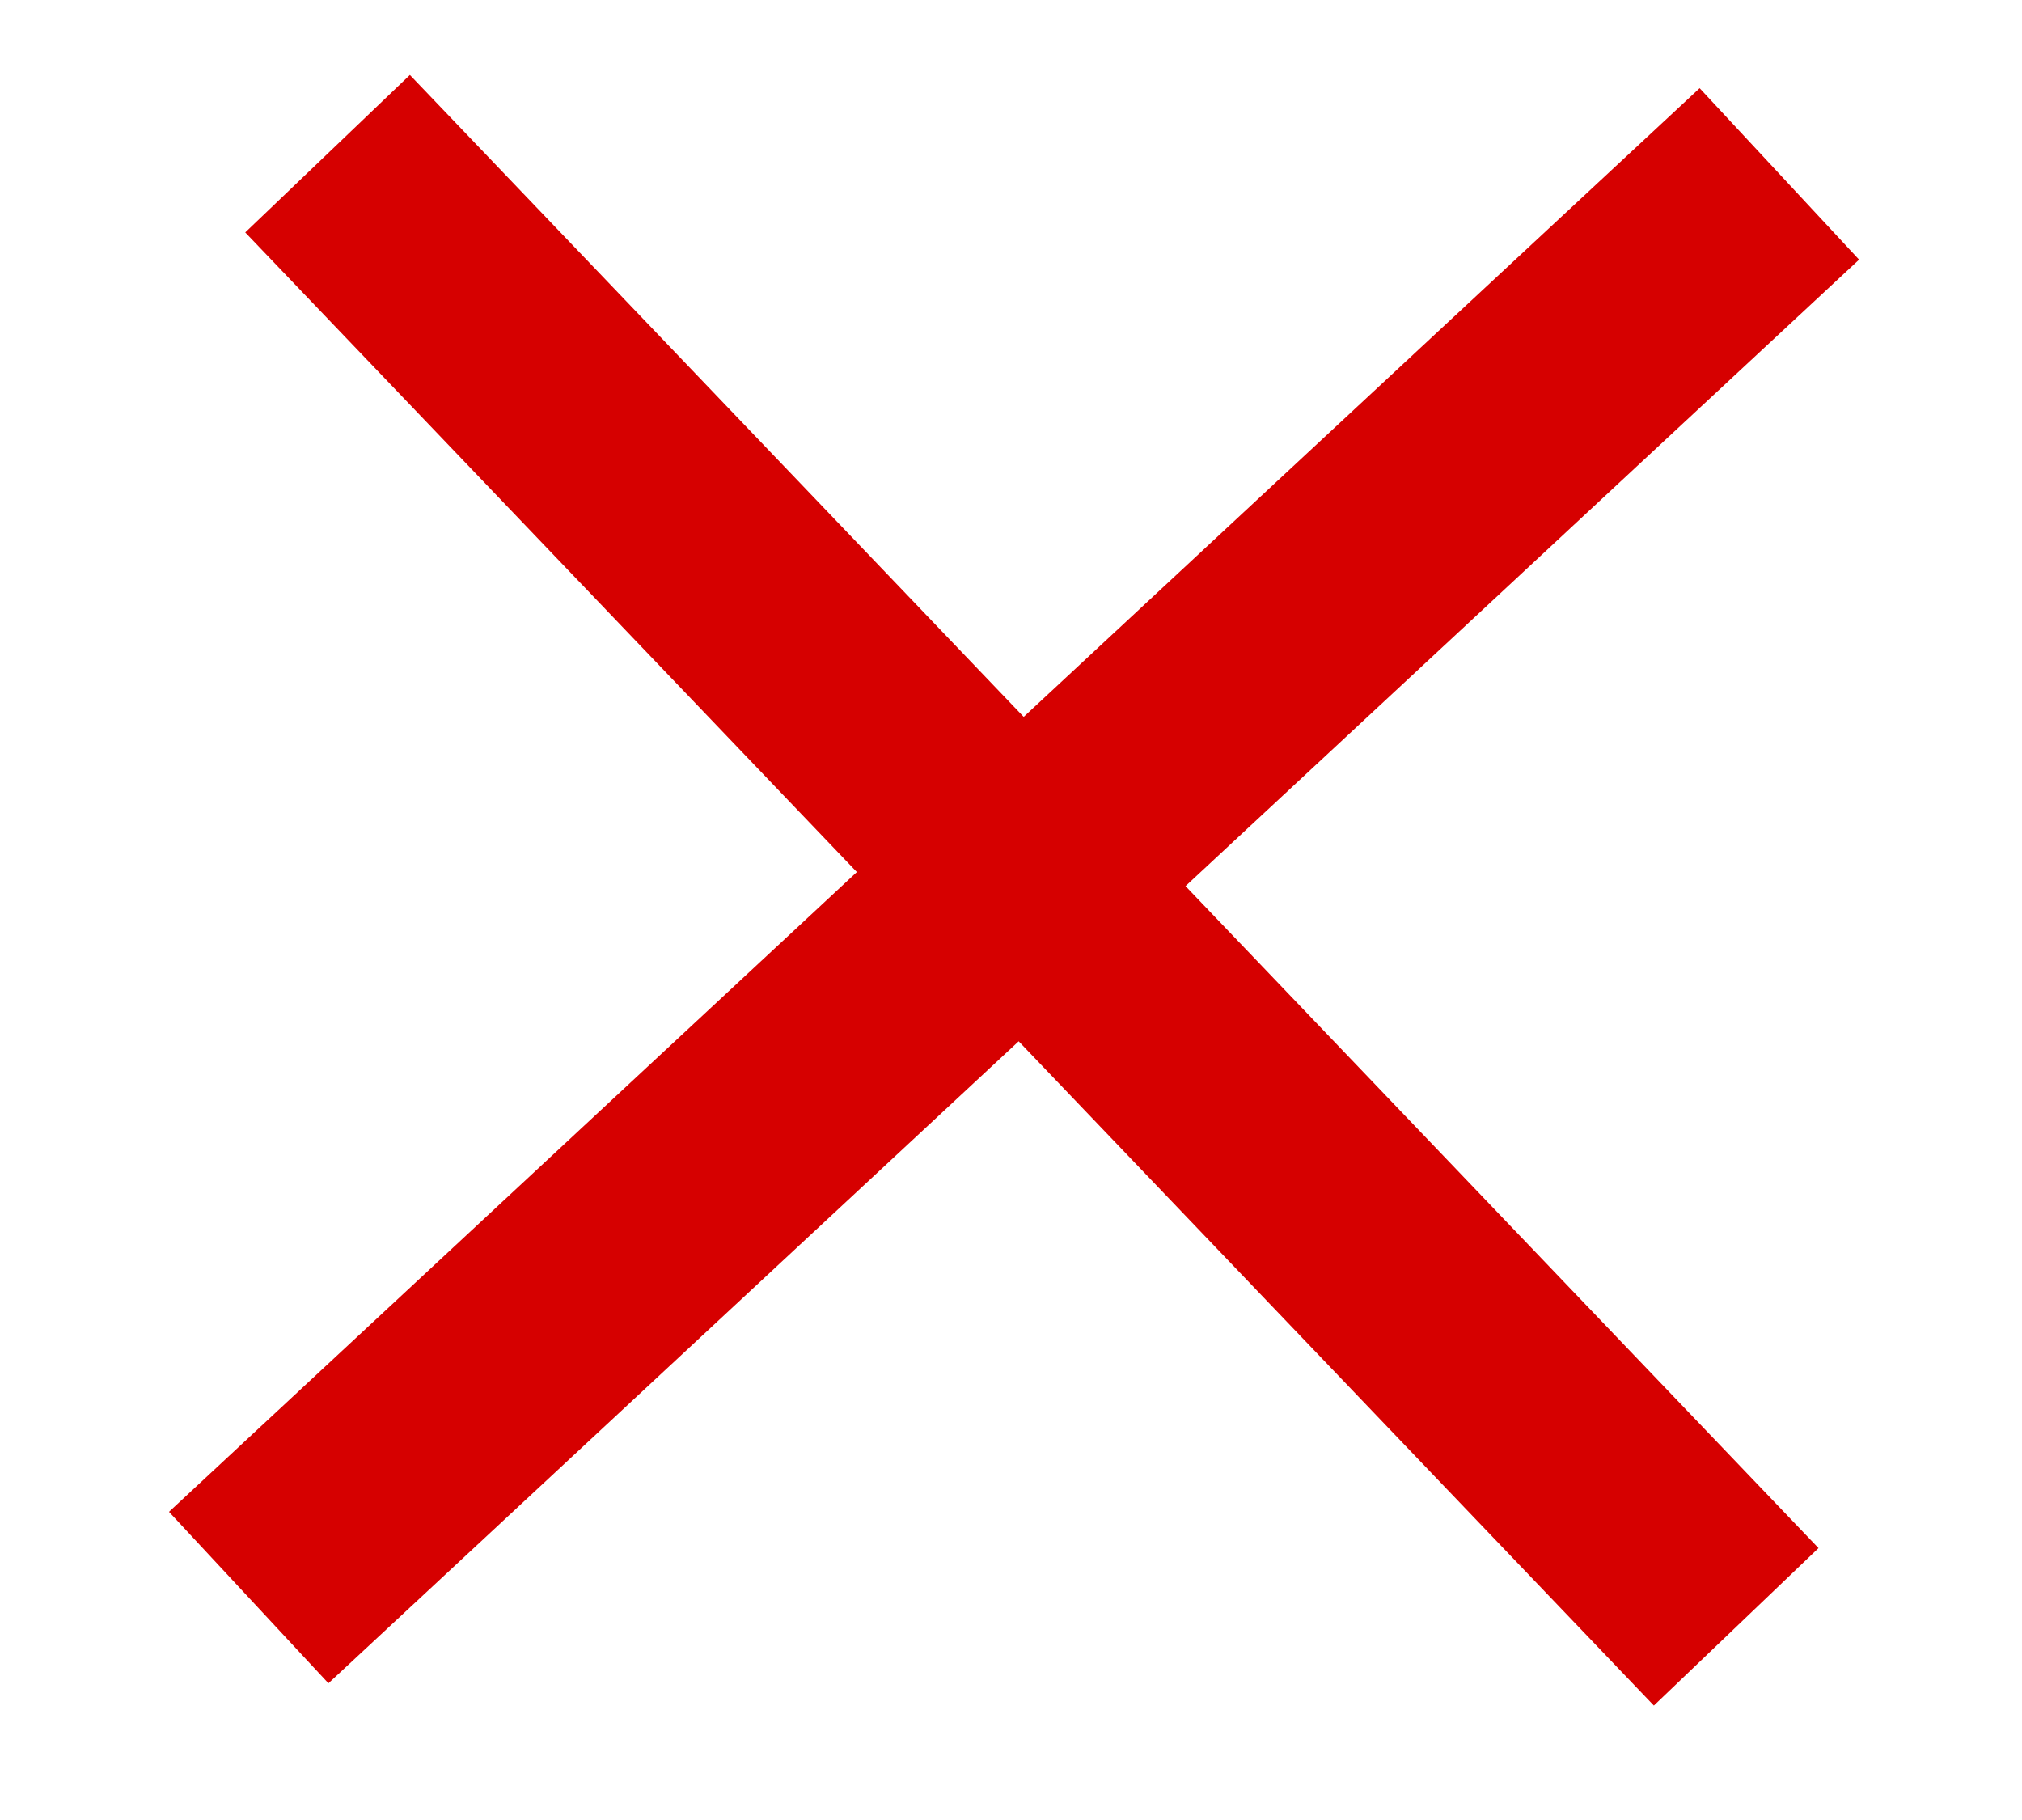
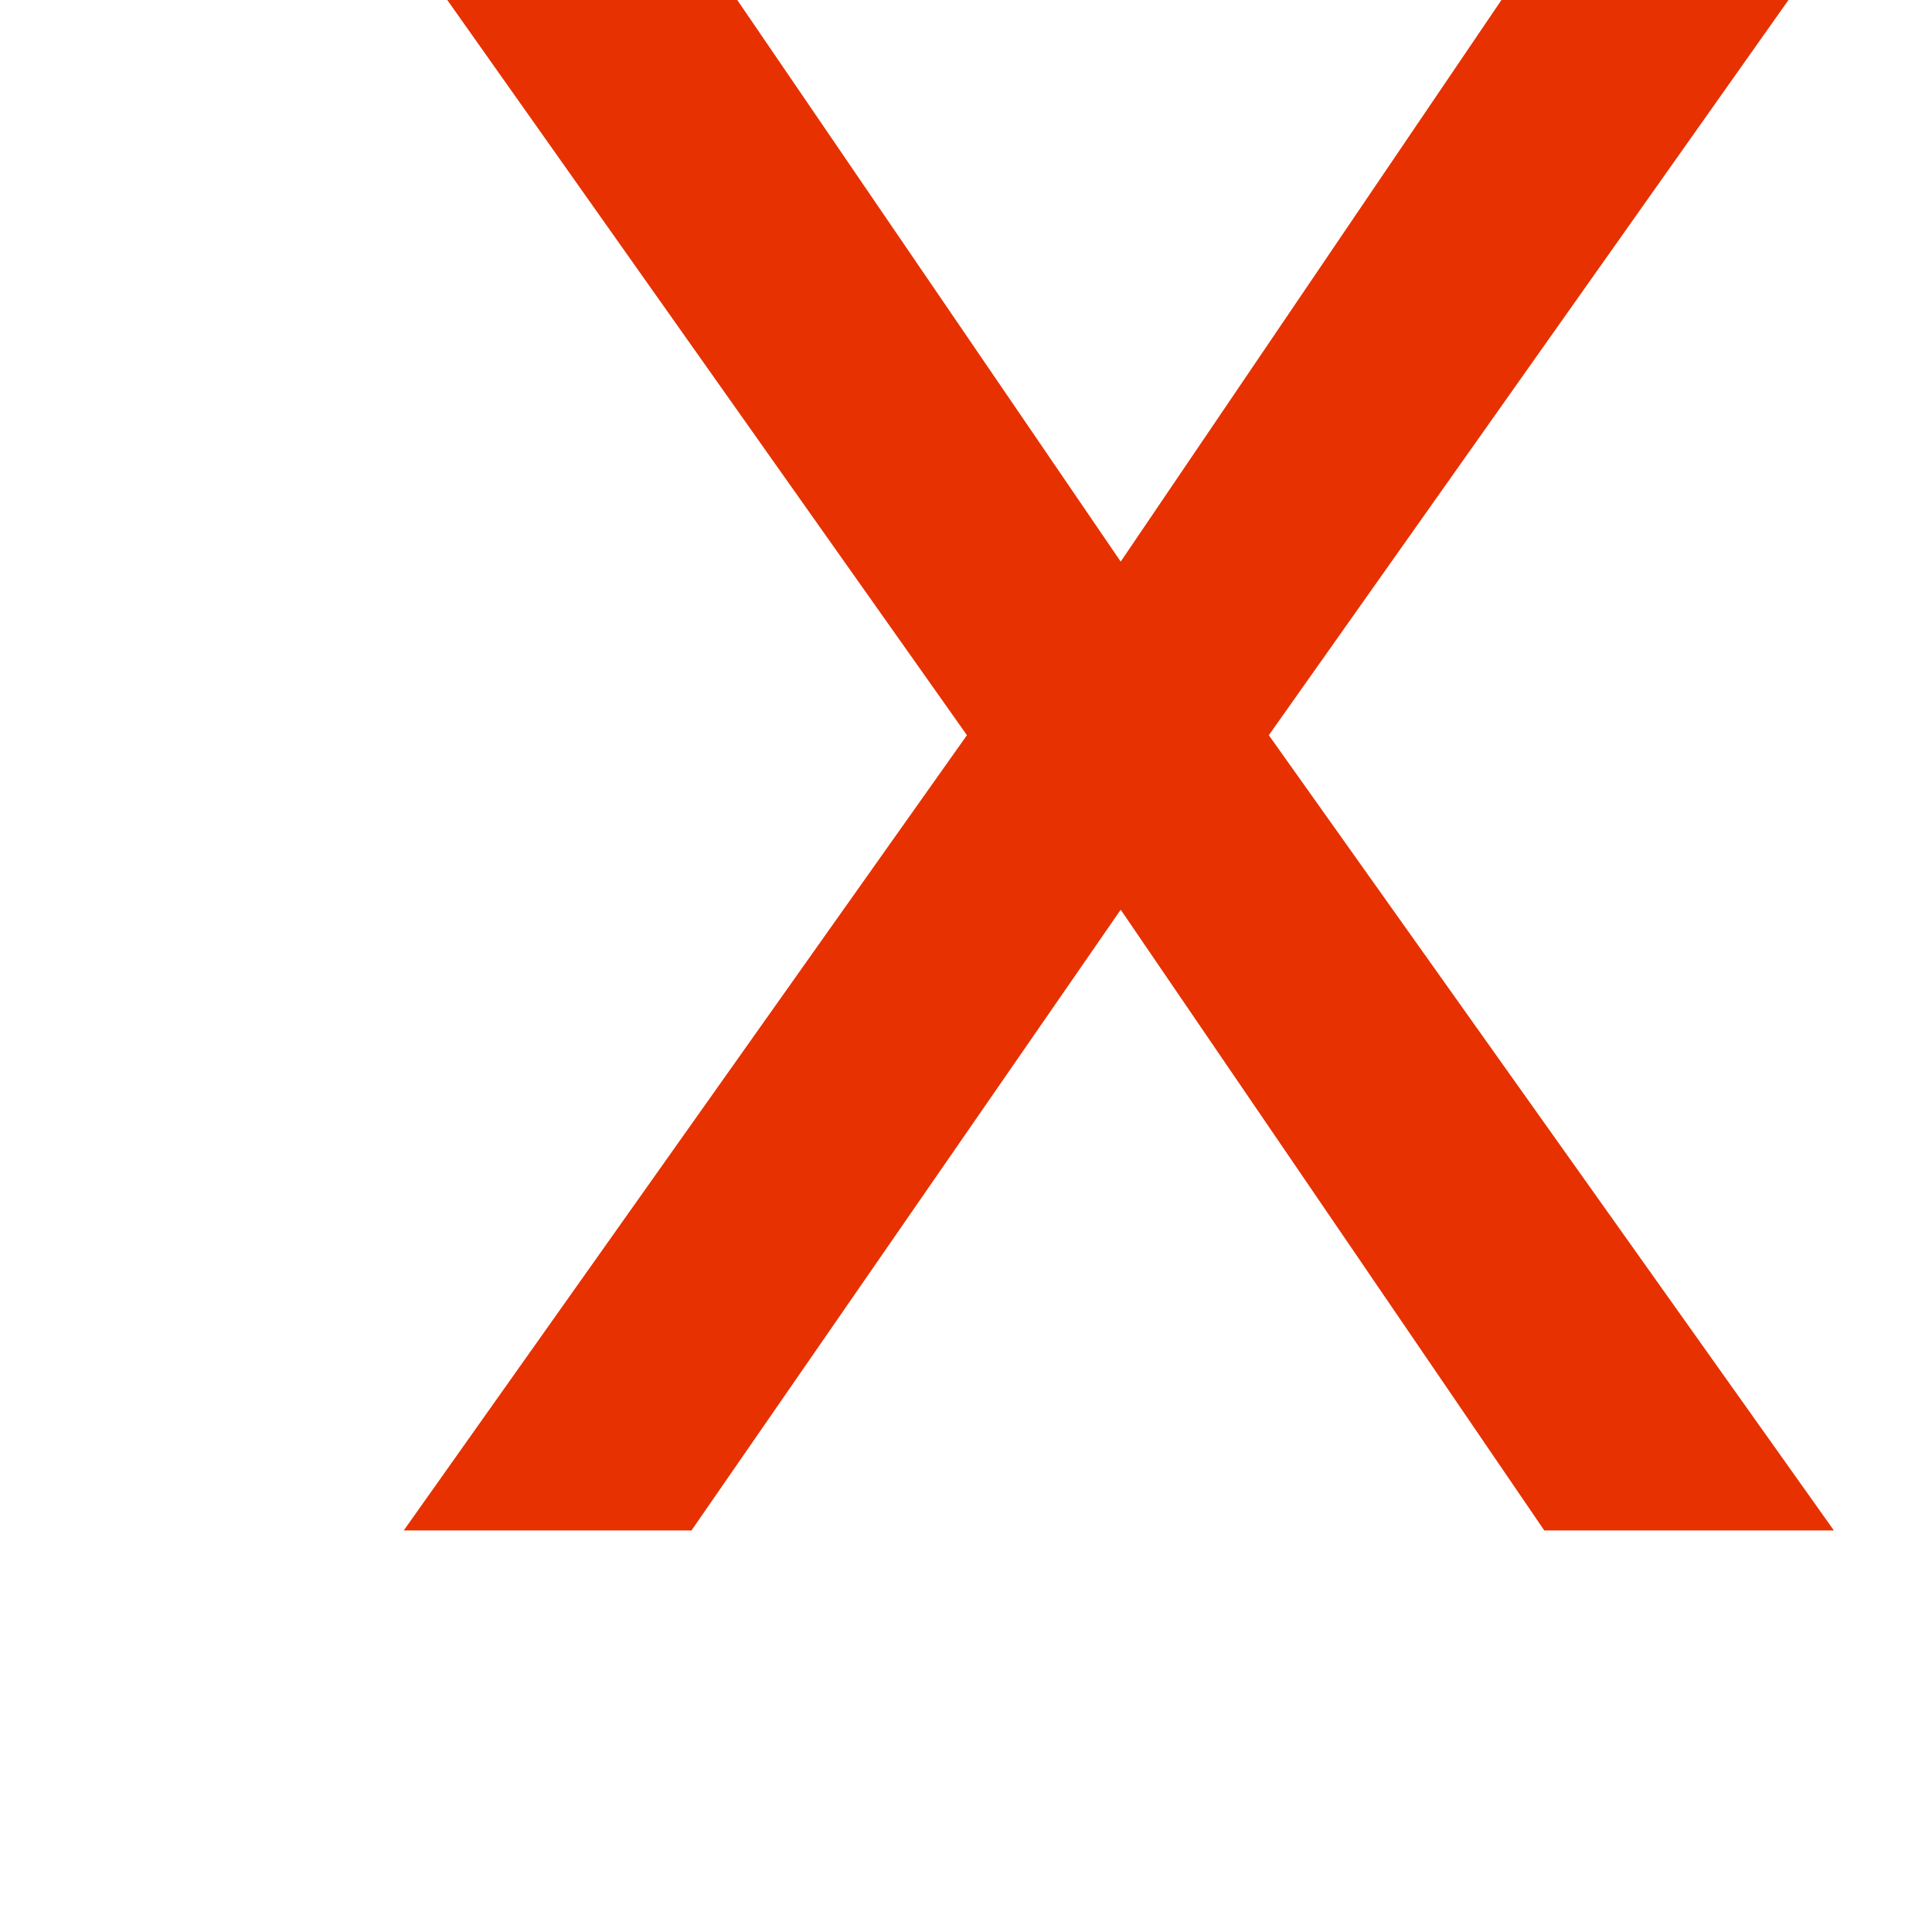
- <svg xmlns="http://www.w3.org/2000/svg" version="1.1" id="svg2" height="90" width="100">
+ <svg xmlns="http://www.w3.org/2000/svg" version="1.1" id="svg2" height="32" width="32">
  <defs id="defs4">
    <marker style="overflow:visible" id="Arrow1Lstart" refX="0" refY="0" orient="auto">
-       <path transform="matrix(0.8,0,0,0.8,10,0)" style="fill-rule:evenodd;stroke:#000000;stroke-width:1pt" d="M 0,0 5,-5 -12.5,0 5,5 0,0 z" id="path3819" />
+       <path transform="matrix(0.8,0,0,0.8,10,0)" style="fill-rule:evenodd;stroke:#000000;stroke-width:1pt" d="M 0,0 5,-5 -12.5,0 5,5 Z" id="path3819" />
    </marker>
    <marker orient="auto" refY="0" refX="0" id="Arrow2Lend" style="overflow:visible">
      <path id="path3840" style="fill-rule:evenodd;stroke-width:0.625;stroke-linejoin:round" d="M 8.719,4.034 -2.207,0.016 8.719,-4.002 c -1.745,2.372 -1.735,5.617 -6e-7,8.035 z" transform="matrix(-1.1,0,0,-1.1,-1.1,0)" />
    </marker>
    <marker orient="auto" refY="0" refX="0" id="Arrow1Lend" style="overflow:visible">
-       <path id="path3822" d="M 0,0 5,-5 -12.5,0 5,5 0,0 z" style="fill-rule:evenodd;stroke:#000000;stroke-width:1pt" transform="matrix(-0.8,0,0,-0.8,-10,0)" />
+       <path id="path3822" d="M 0,0 5,-5 -12.5,0 5,5 Z" style="fill-rule:evenodd;stroke:#000000;stroke-width:1pt" transform="matrix(-0.8,0,0,-0.8,-10,0)" />
    </marker>
    <marker orient="auto" refY="0" refX="0" id="Arrow2Lendy" style="overflow:visible">
      <path id="path4637" style="fill:#25f300;fill-rule:evenodd;stroke:#25f300;stroke-width:0.625;stroke-linejoin:round" d="M 8.719,4.034 -2.207,0.016 8.719,-4.002 c -1.745,2.372 -1.735,5.617 -6e-7,8.035 z" transform="matrix(-1.1,0,0,-1.1,-1.1,0)" />
    </marker>
    <marker orient="auto" refY="0" refX="0" id="Arrow2LendQ" style="overflow:visible">
      <path id="path6071" style="fill:#fa0000;fill-rule:evenodd;stroke:#fa0000;stroke-width:0.625;stroke-linejoin:round" d="M 8.719,4.034 -2.207,0.016 8.719,-4.002 c -1.745,2.372 -1.735,5.617 -6e-7,8.035 z" transform="matrix(-1.1,0,0,-1.1,-1.1,0)" />
    </marker>
    <marker orient="auto" refY="0" refX="0" id="Arrow2LendM" style="overflow:visible">
      <path id="path6312" style="fill:#00f400;fill-rule:evenodd;stroke:#00f400;stroke-width:0.625;stroke-linejoin:round" d="M 8.719,4.034 -2.207,0.016 8.719,-4.002 c -1.745,2.372 -1.735,5.617 -6e-7,8.035 z" transform="matrix(-1.1,0,0,-1.1,-1.1,0)" />
    </marker>
    <marker orient="auto" refY="0" refX="0" id="Arrow2LendI" style="overflow:visible">
      <path id="path6561" style="fill:#0000f6;fill-rule:evenodd;stroke:#0000f6;stroke-width:0.625;stroke-linejoin:round" d="M 8.719,4.034 -2.207,0.016 8.719,-4.002 c -1.745,2.372 -1.735,5.617 -6e-7,8.035 z" transform="matrix(-1.1,0,0,-1.1,-1.1,0)" />
    </marker>
  </defs>
-   <g id="layer1" transform="translate(0,-962.3622)">
-     <path style="fill:#c83737;stroke:#d60000;stroke-width:11.579;stroke-linecap:butt;stroke-linejoin:miter;stroke-miterlimit:4;stroke-opacity:1;stroke-dasharray:none" d="M 88,970.962 12.3,1041.362" id="path13015" />
-     <path style="fill:#c83737;stroke:#d60000;stroke-width:11.267;stroke-linecap:butt;stroke-linejoin:miter;stroke-miterlimit:4;stroke-opacity:1;stroke-dasharray:none" d="m 16.2,969.962 69.665,72.848" id="path13015-2" />
+   <g id="layer1" transform="translate(0,-1020.362)">
+     <text xml:space="preserve" style="font-style:normal;font-variant:normal;font-weight:normal;font-stretch:normal;font-size:48.041px;line-height:1.25;font-family:'Matura MT Script Capitals';-inkscape-font-specification:'Matura MT Script Capitals';letter-spacing:0px;word-spacing:0px;fill:#e73100;fill-opacity:1;stroke:none;stroke-width:1.201;" x="5.827" y="1045.71" id="text4605">
+       <tspan id="tspan4603" x="5.827" y="1045.71" style="font-style:normal;font-variant:normal;font-weight:normal;font-stretch:normal;font-family:'Matura MT Script Capitals';-inkscape-font-specification:'Matura MT Script Capitals';stroke-width:1.201;fill:#e73100;fill-opacity:1;">x</tspan>
+     </text>
  </g>
</svg>
